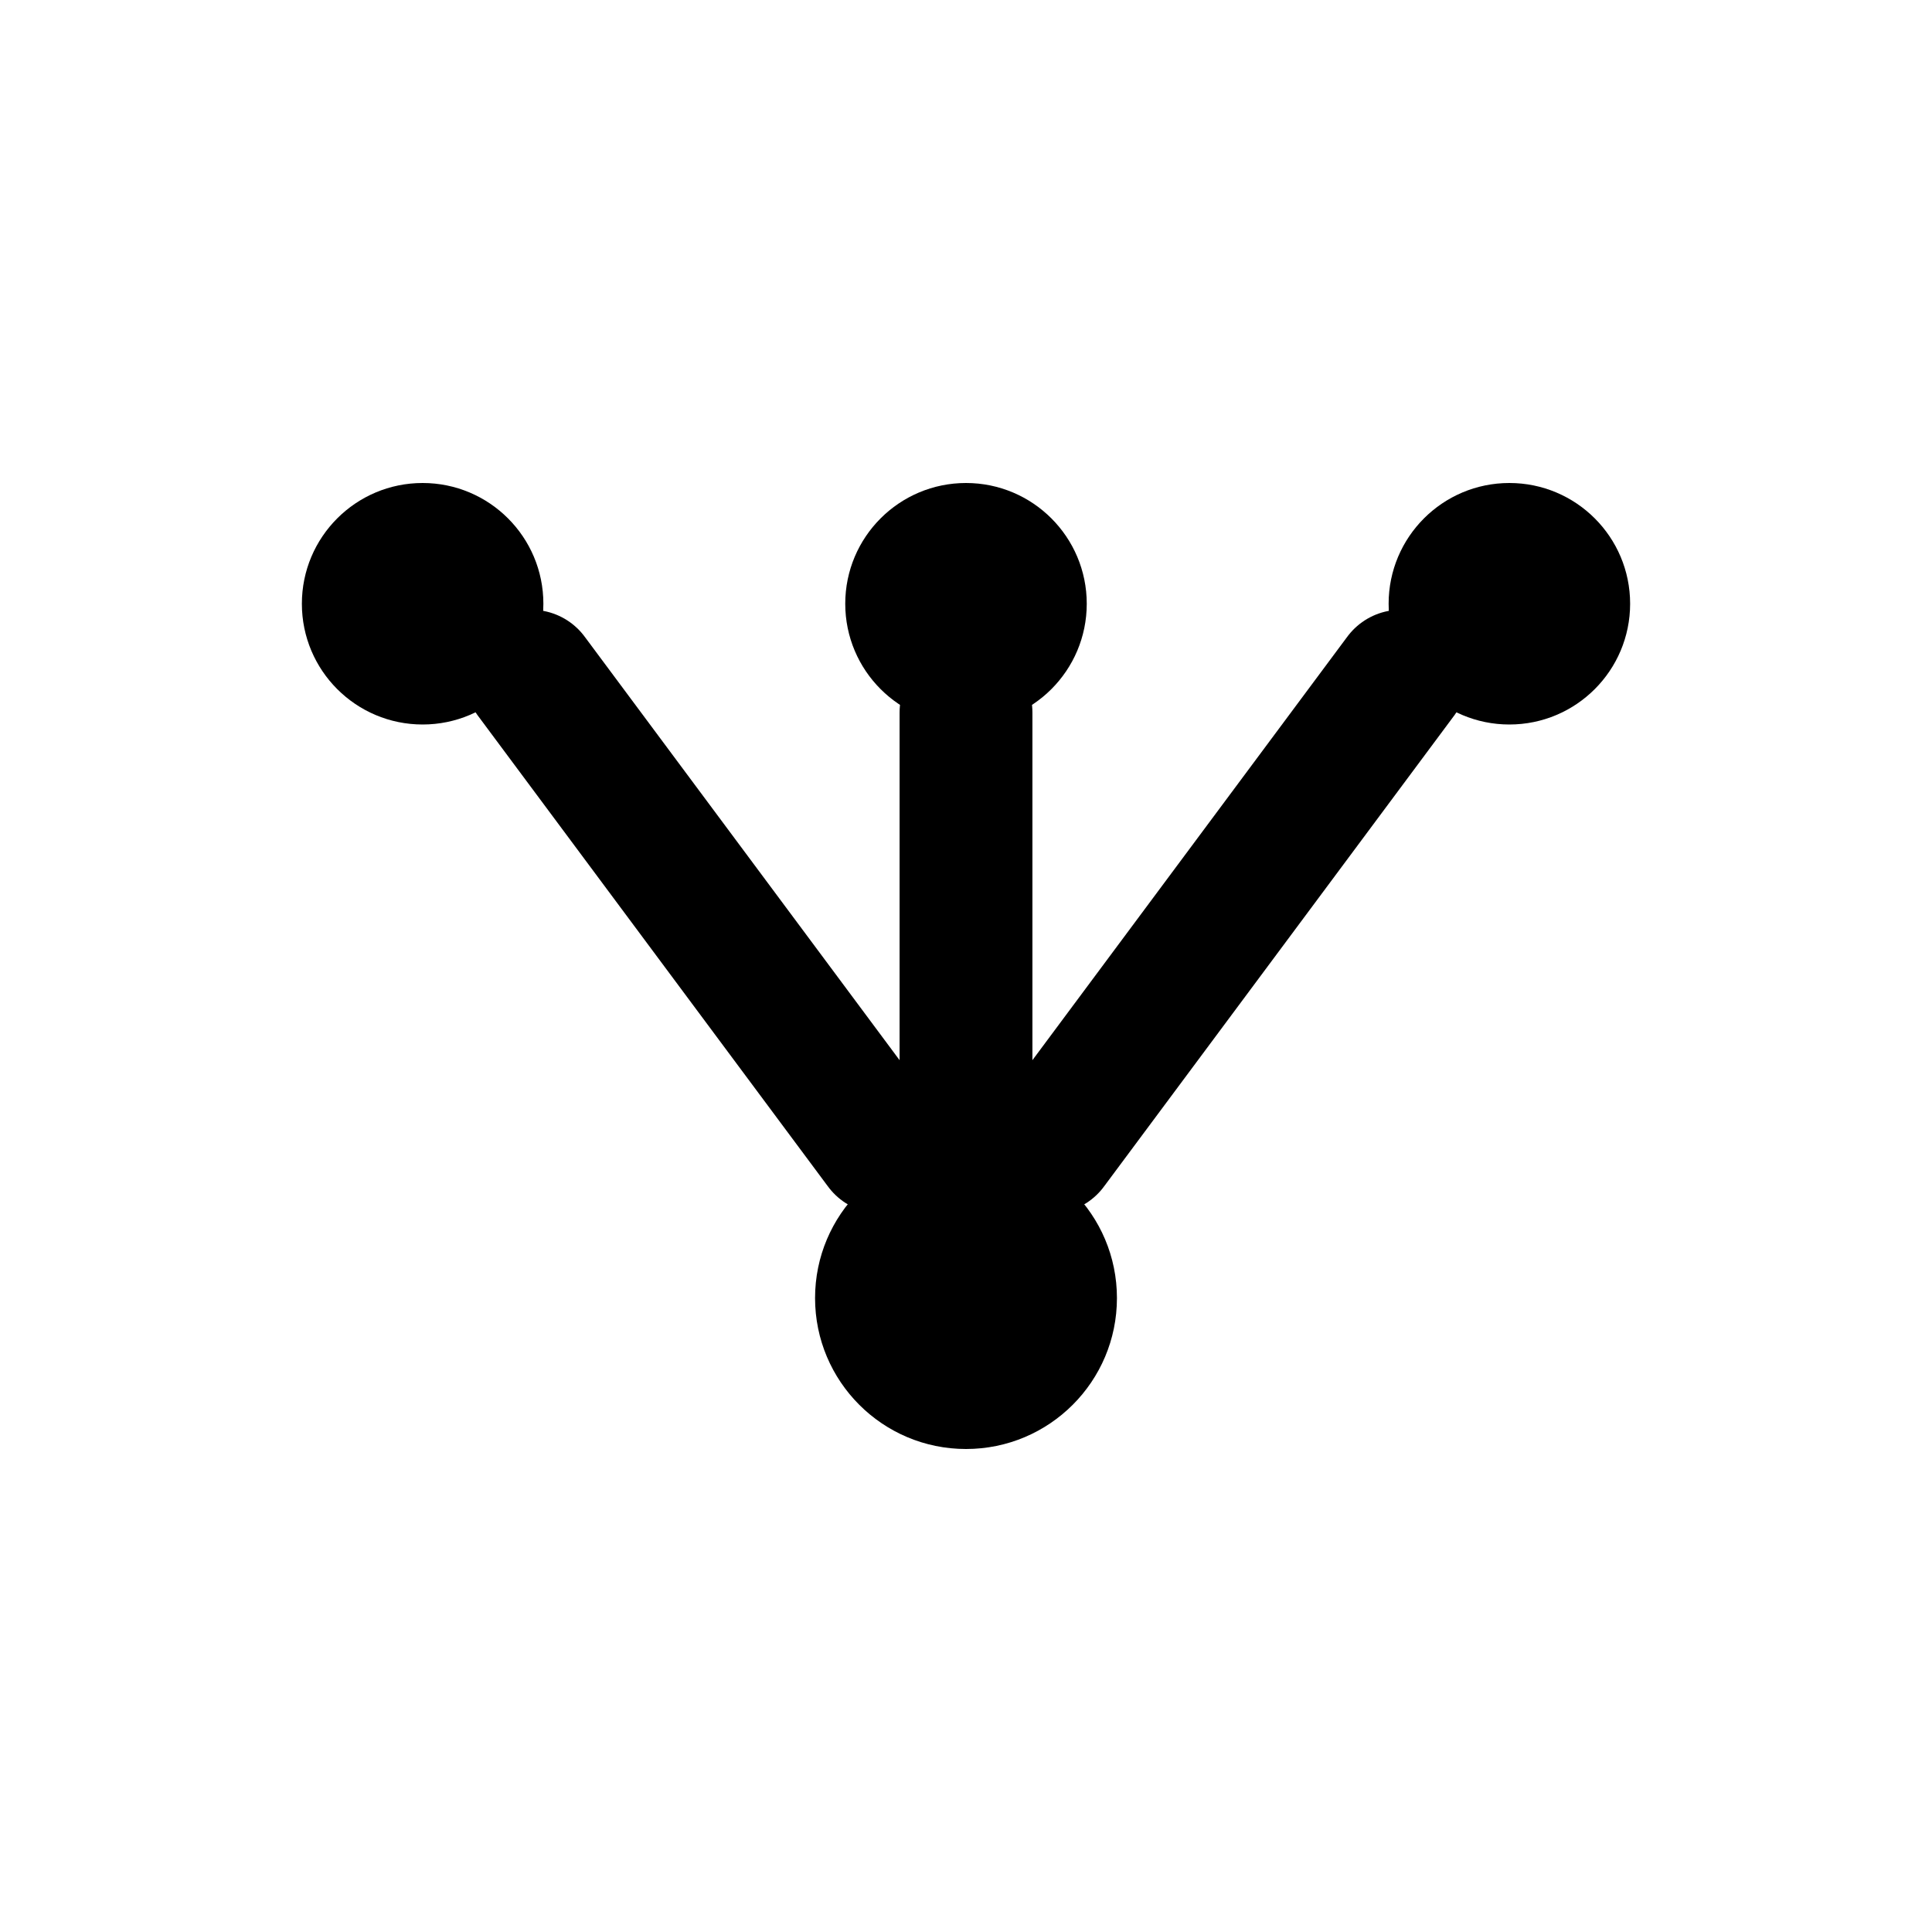
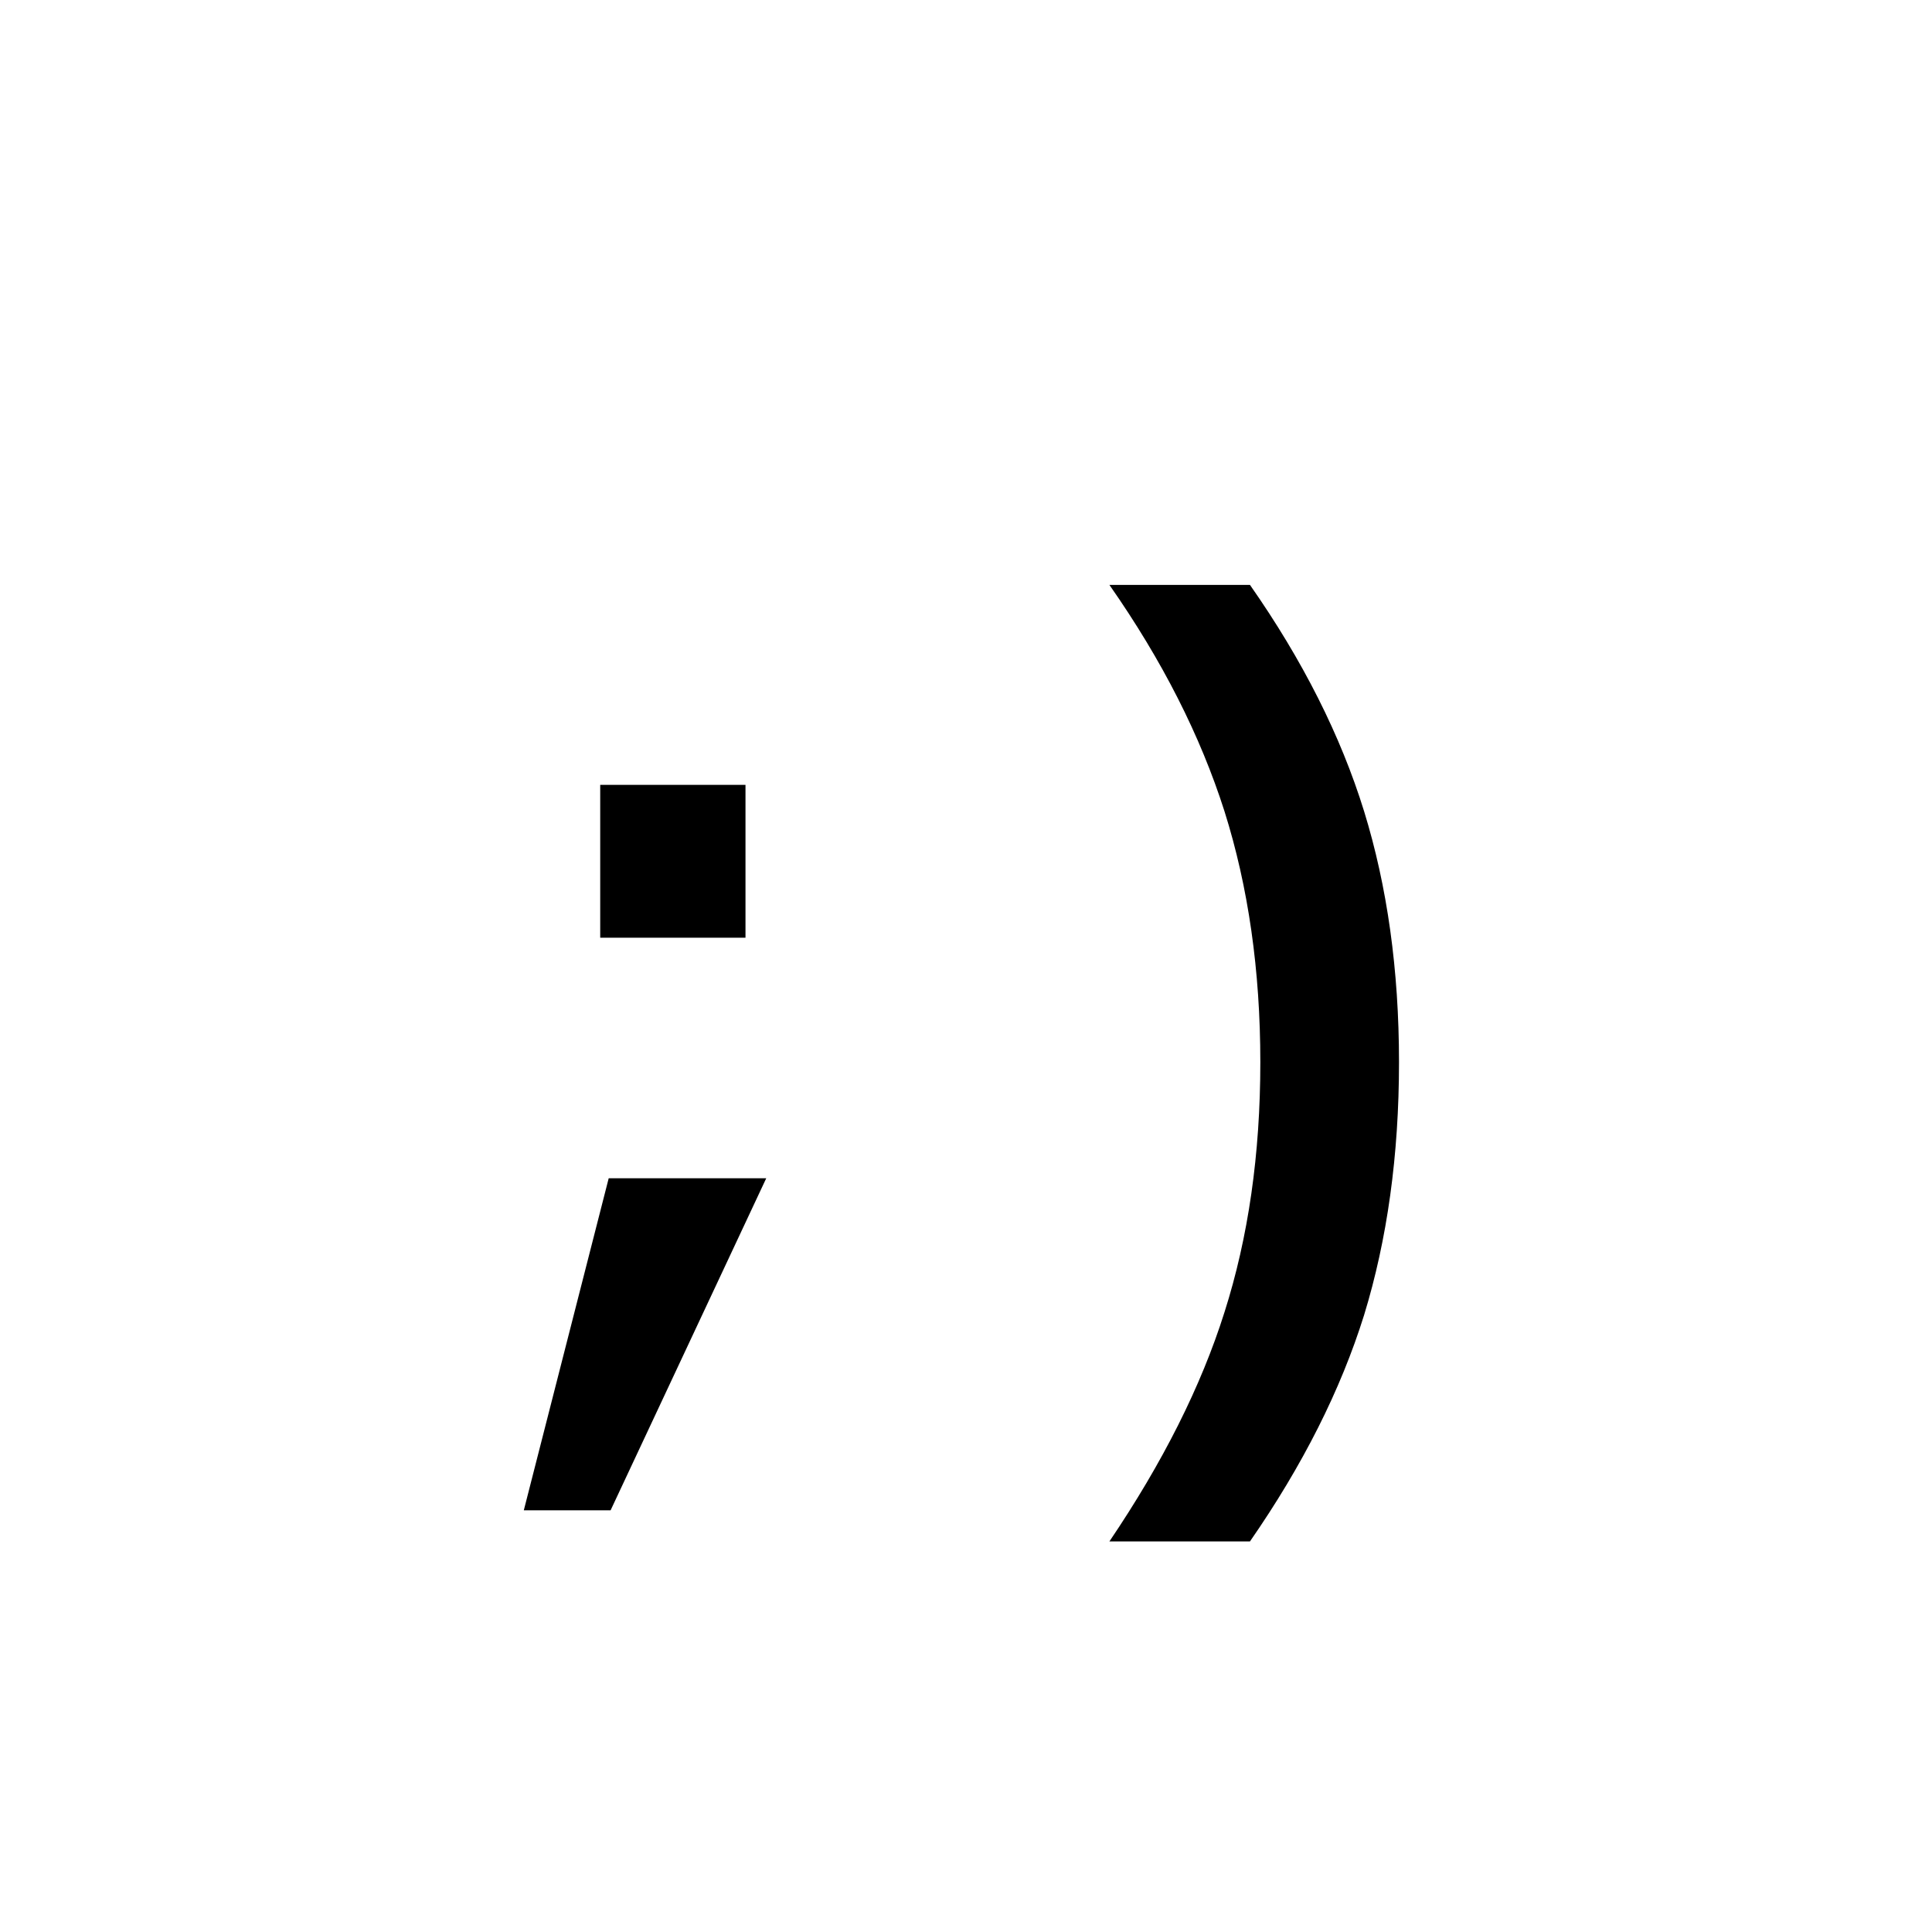
<svg xmlns="http://www.w3.org/2000/svg" viewBox="0 0 32 32">
-   <path d="M7 8a2 2 0 100 4 2 2 0 000-4zm9 0a2 2 0 100 4 2 2 0 000-4zm9 0a2 2 0 100 4 2 2 0 000-4zM16 19a2.5 2.5 0 100 5 2.5 2.5 0 000-5z" fill="#000" />
-   <path d="M8.8 11.2L14.6 19M16 11.8V19M23.2 11.2L17.4 19" stroke="#000" stroke-width="2.2" stroke-linecap="round" />
+   <text x="16" y="22" text-anchor="middle" font-family="'Courier New', 'Lucida Console', monospace" font-size="17" font-weight="800" letter-spacing="-0.35" fill="#000">;)</text>
</svg>
